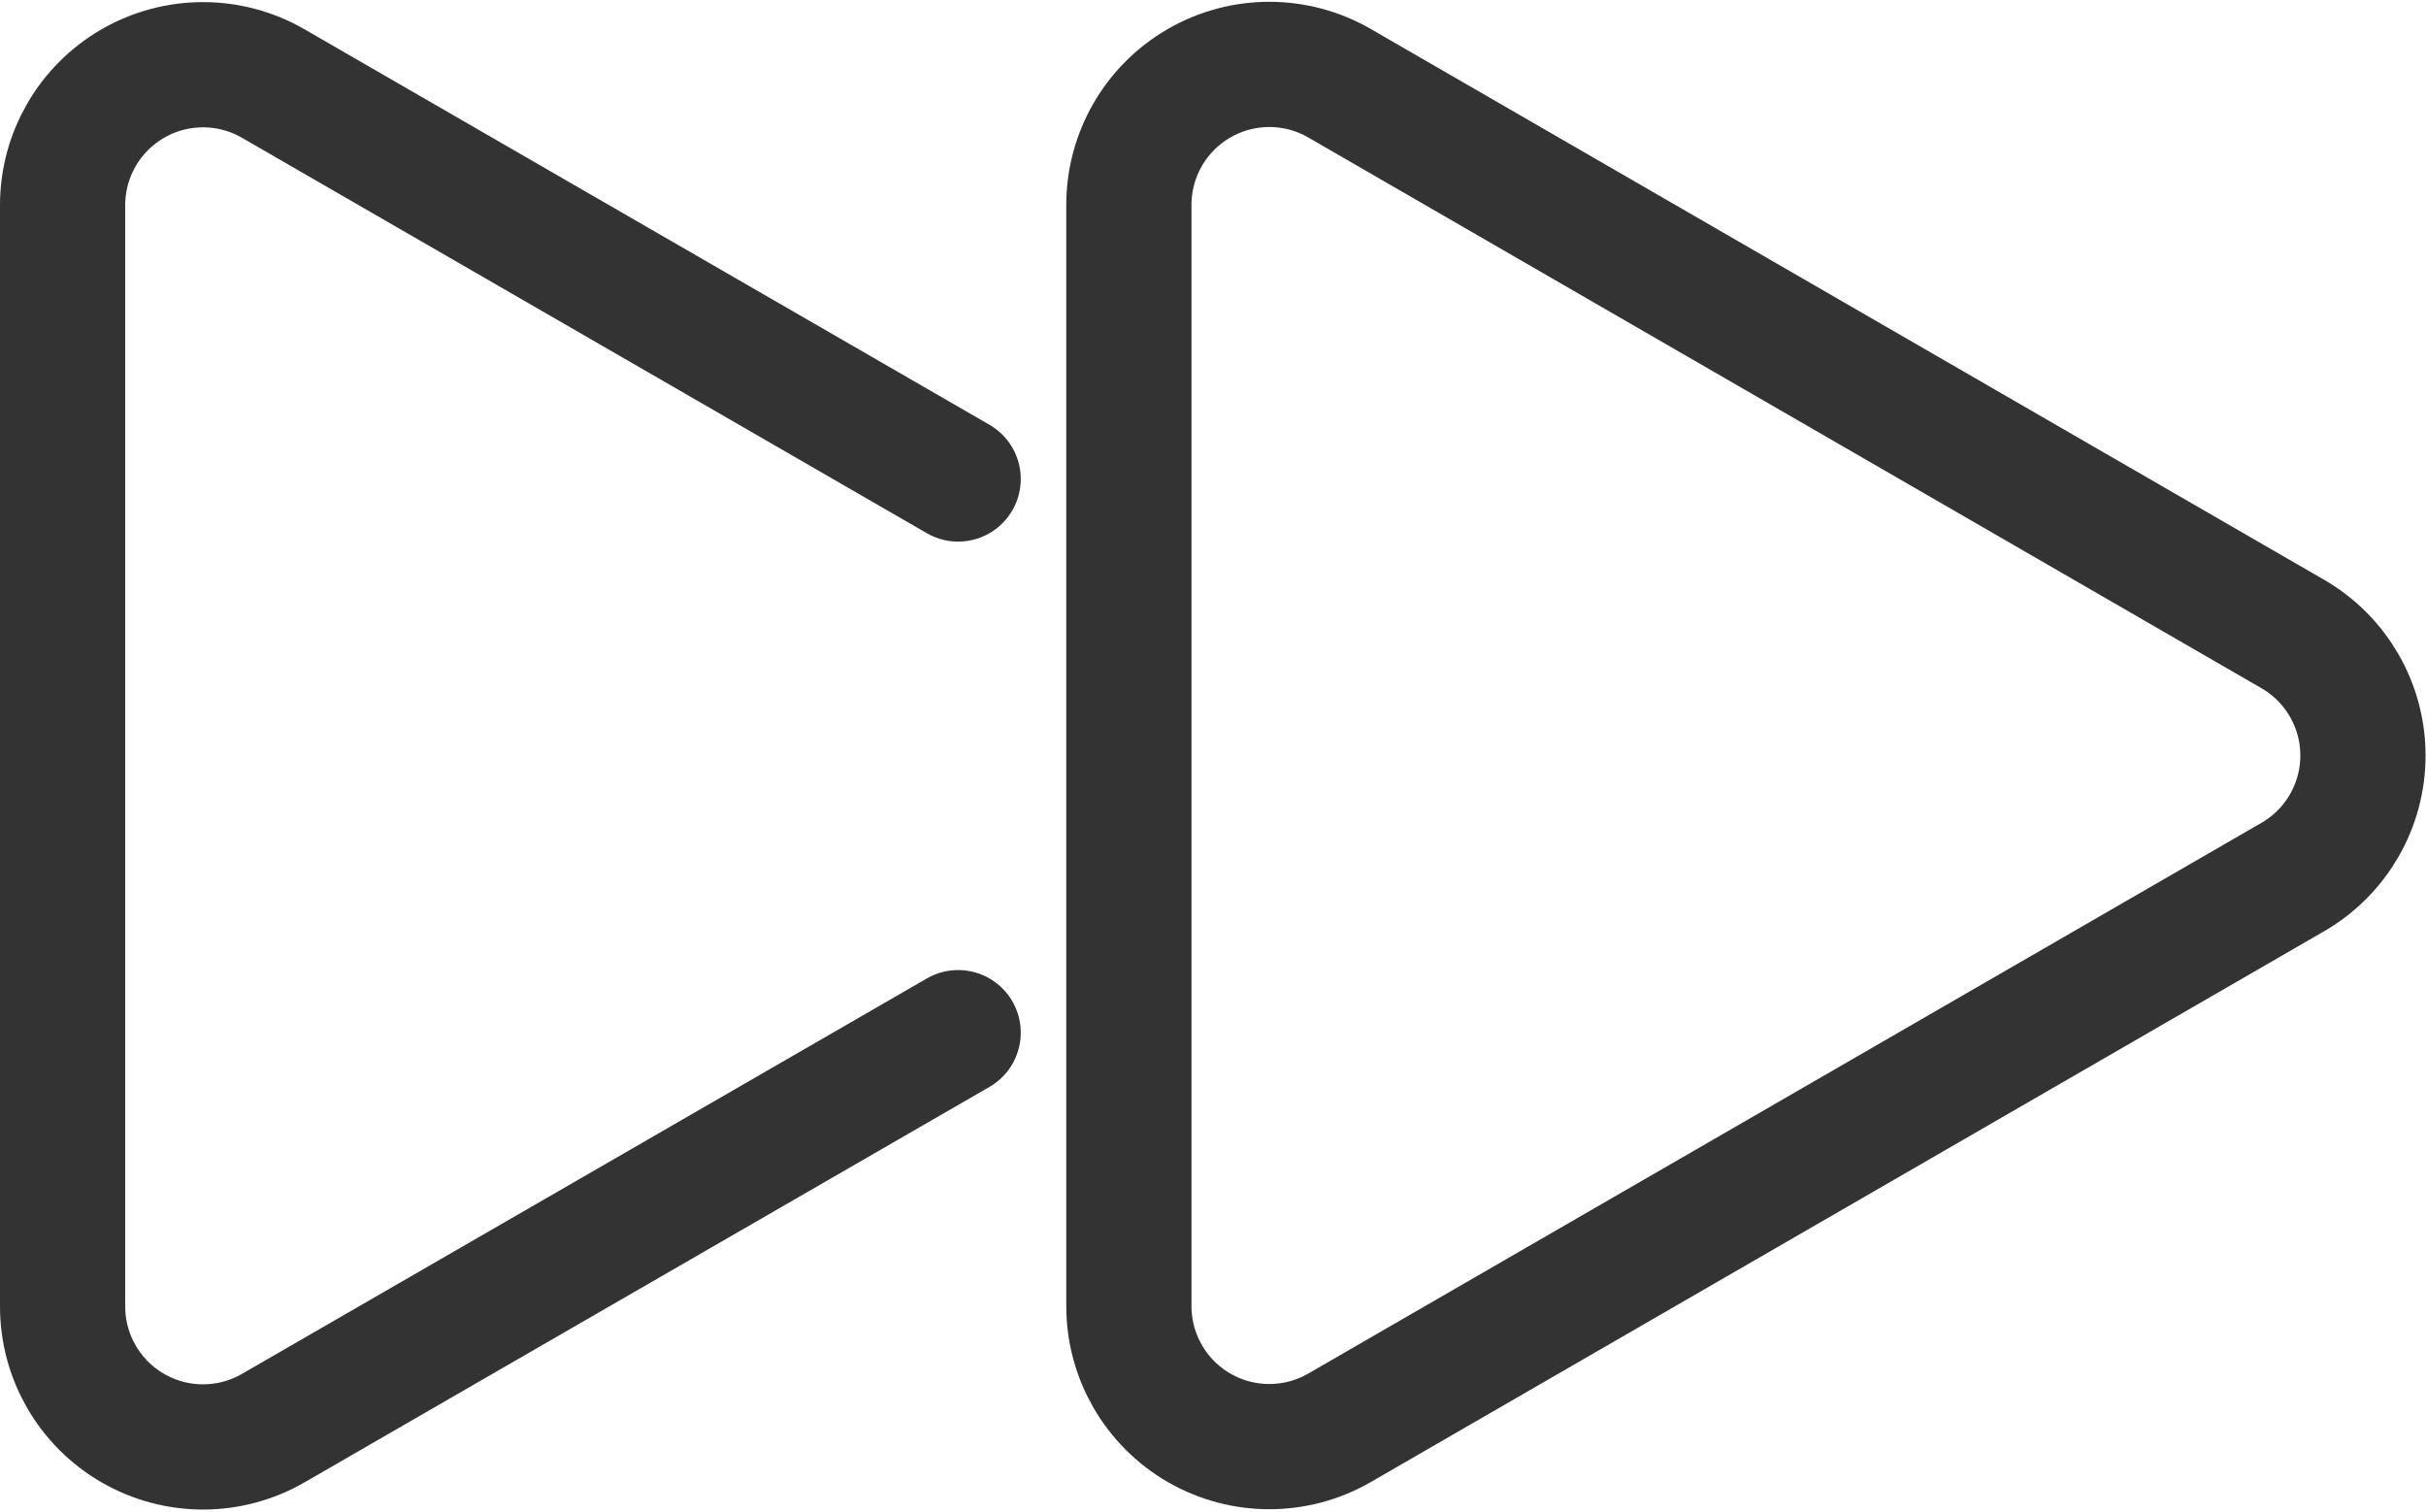
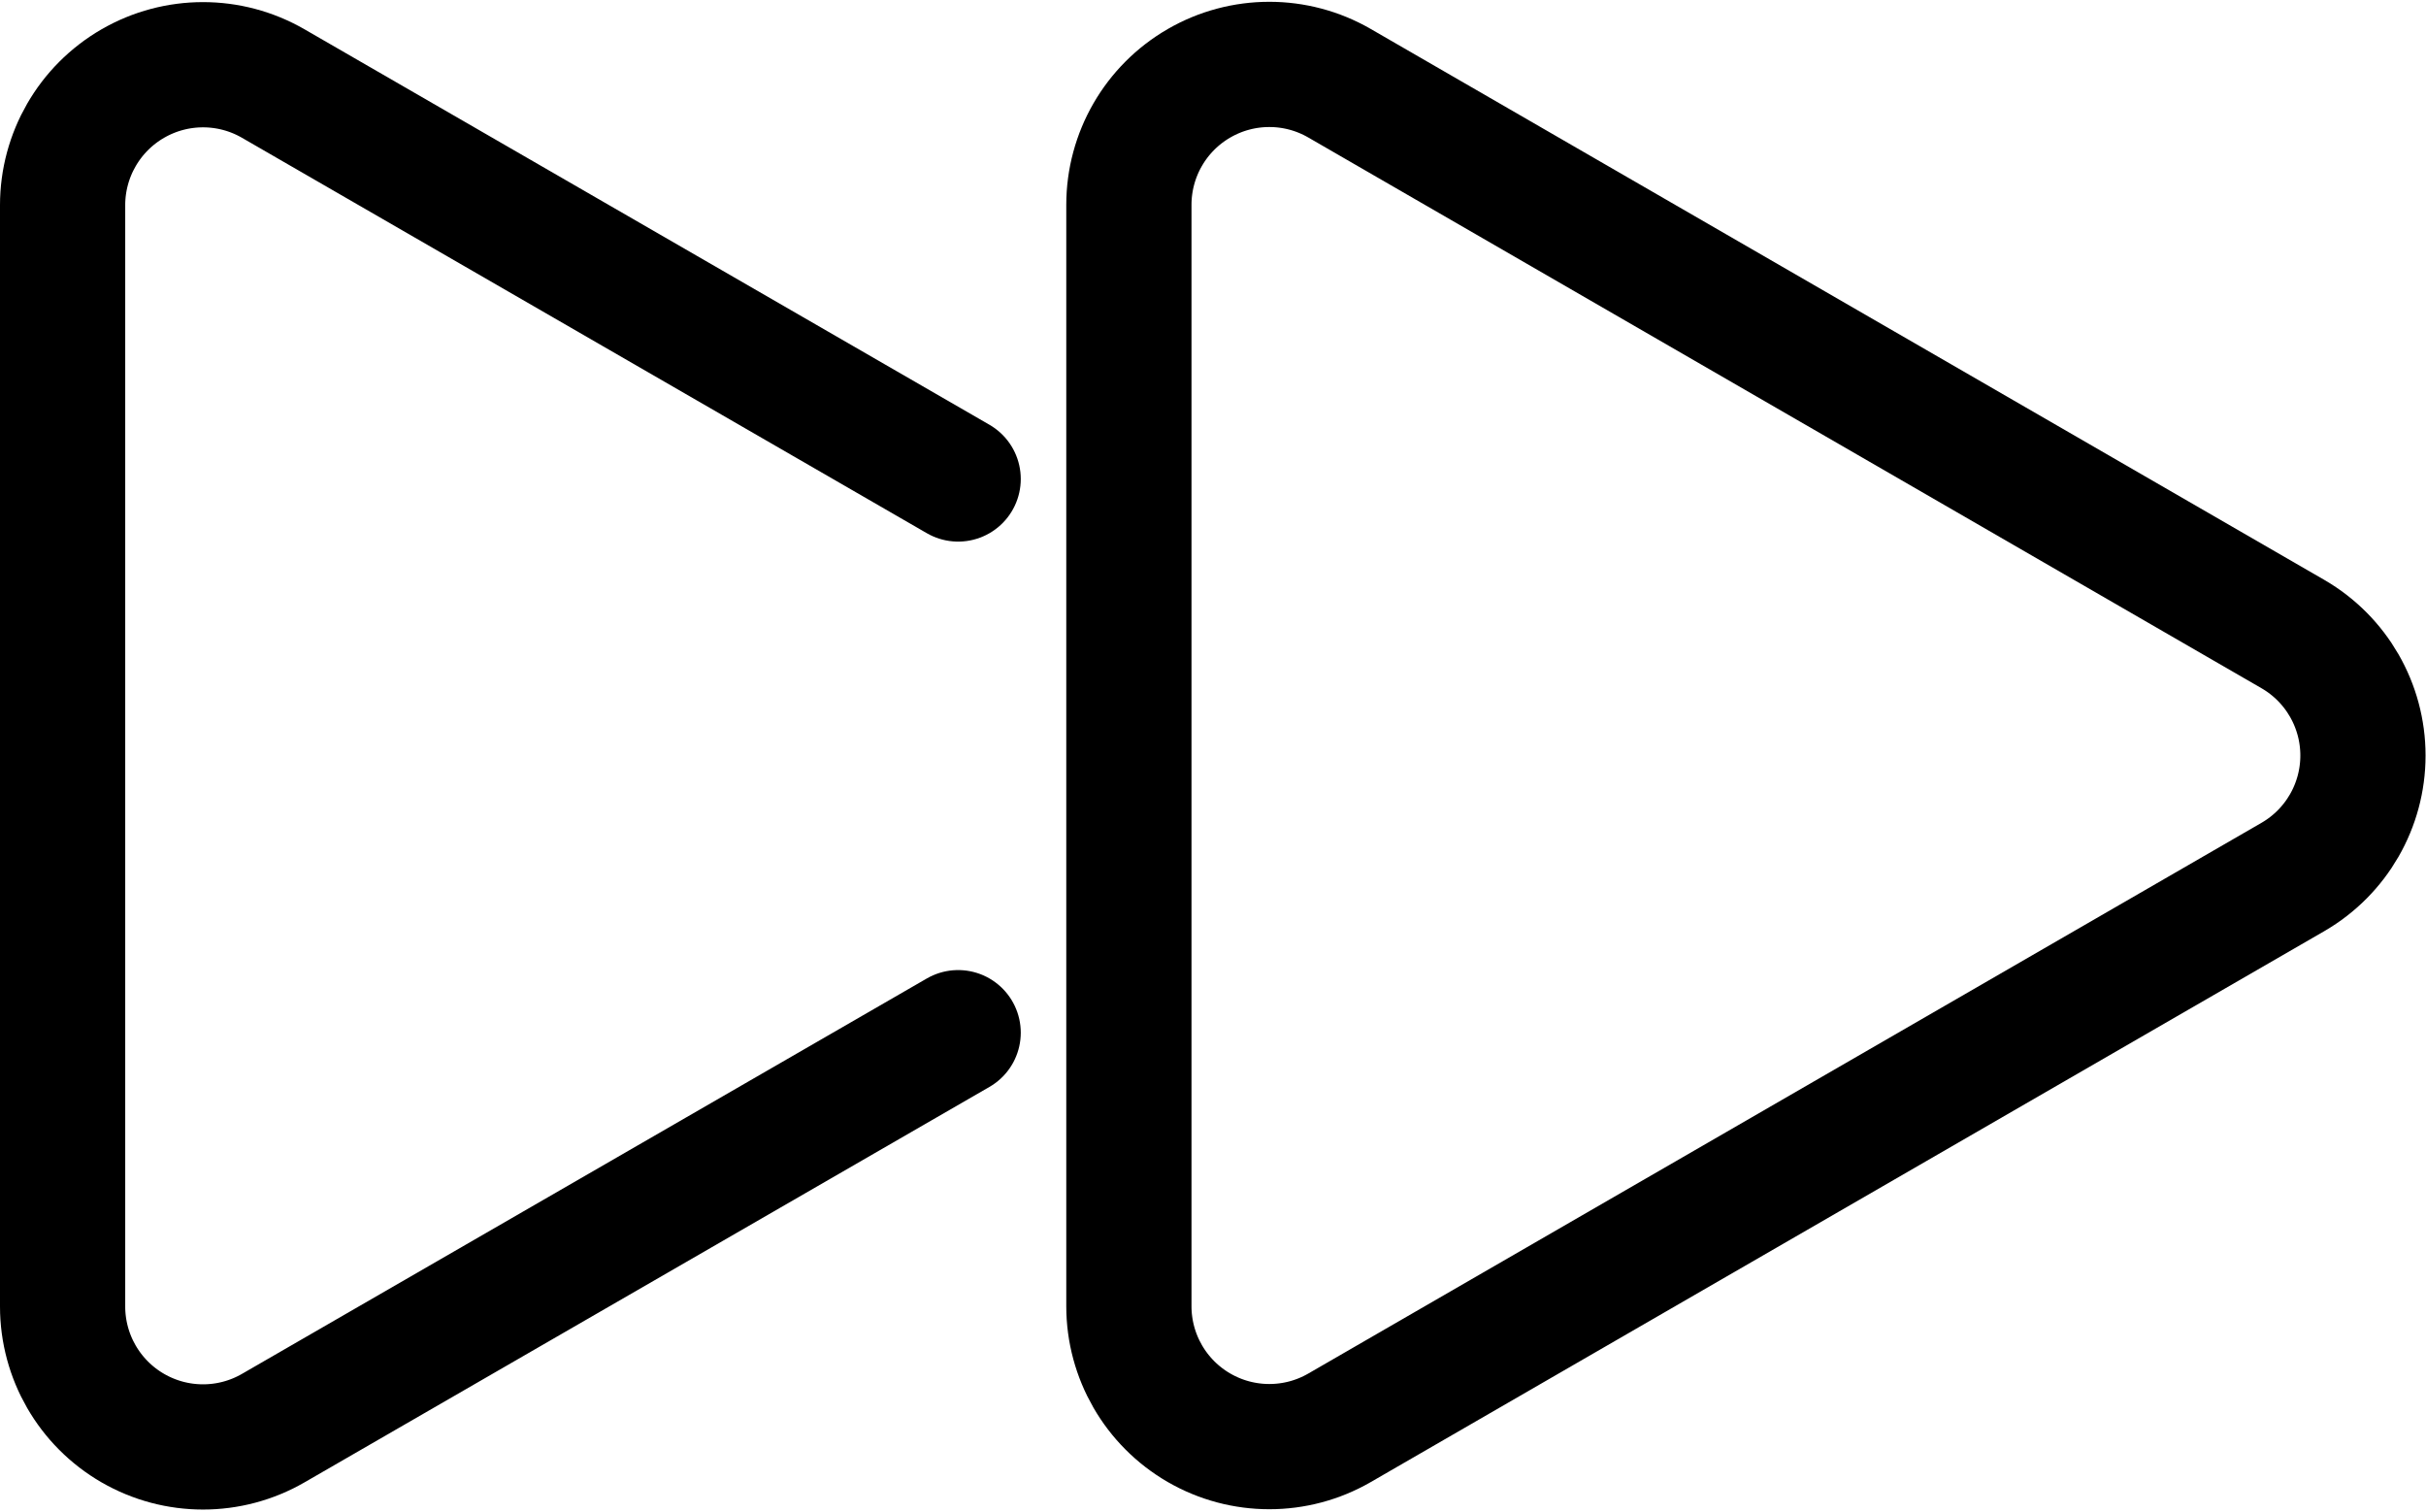
<svg xmlns="http://www.w3.org/2000/svg" width="38.749" height="24.142" viewBox="0 0 38.749 24.142">
  <g id="skip_icon" transform="translate(-726.8 -451.796)">
-     <path id="Path_95" data-name="Path 95" d="M97.71,444.438l-15.232-8.8a2.243,2.243,0,0,0-3.364,1.943v17.589a2.243,2.243,0,0,0,3.364,1.943l15.232-8.8A2.241,2.241,0,0,0,97.71,444.438Z" transform="translate(665.717 17.487)" fill="none" stroke="#000" stroke-miterlimit="10" stroke-width="2" opacity="0.8" />
-     <path id="Path_96" data-name="Path 96" d="M83.479,441.959l-10.94-6.316a2.243,2.243,0,0,0-3.364,1.943v17.589a2.243,2.243,0,0,0,3.364,1.943l10.94-6.316" transform="translate(658.625 17.487)" fill="none" stroke="#000" stroke-linecap="round" stroke-miterlimit="10" stroke-width="2" opacity="0.8" />
+     <path id="Path_95" data-name="Path 95" d="M97.71,444.438l-15.232-8.8a2.243,2.243,0,0,0-3.364,1.943v17.589a2.243,2.243,0,0,0,3.364,1.943l15.232-8.8A2.241,2.241,0,0,0,97.71,444.438Z" transform="translate(665.717 17.487)" fill="none" stroke="#000" stroke-miterlimit="10" stroke-width="2" />
+     <path id="Path_96" data-name="Path 96" d="M83.479,441.959l-10.94-6.316a2.243,2.243,0,0,0-3.364,1.943v17.589a2.243,2.243,0,0,0,3.364,1.943l10.94-6.316" transform="translate(658.625 17.487)" fill="none" stroke="#000" stroke-linecap="round" stroke-miterlimit="10" stroke-width="2" />
  </g>
</svg>
